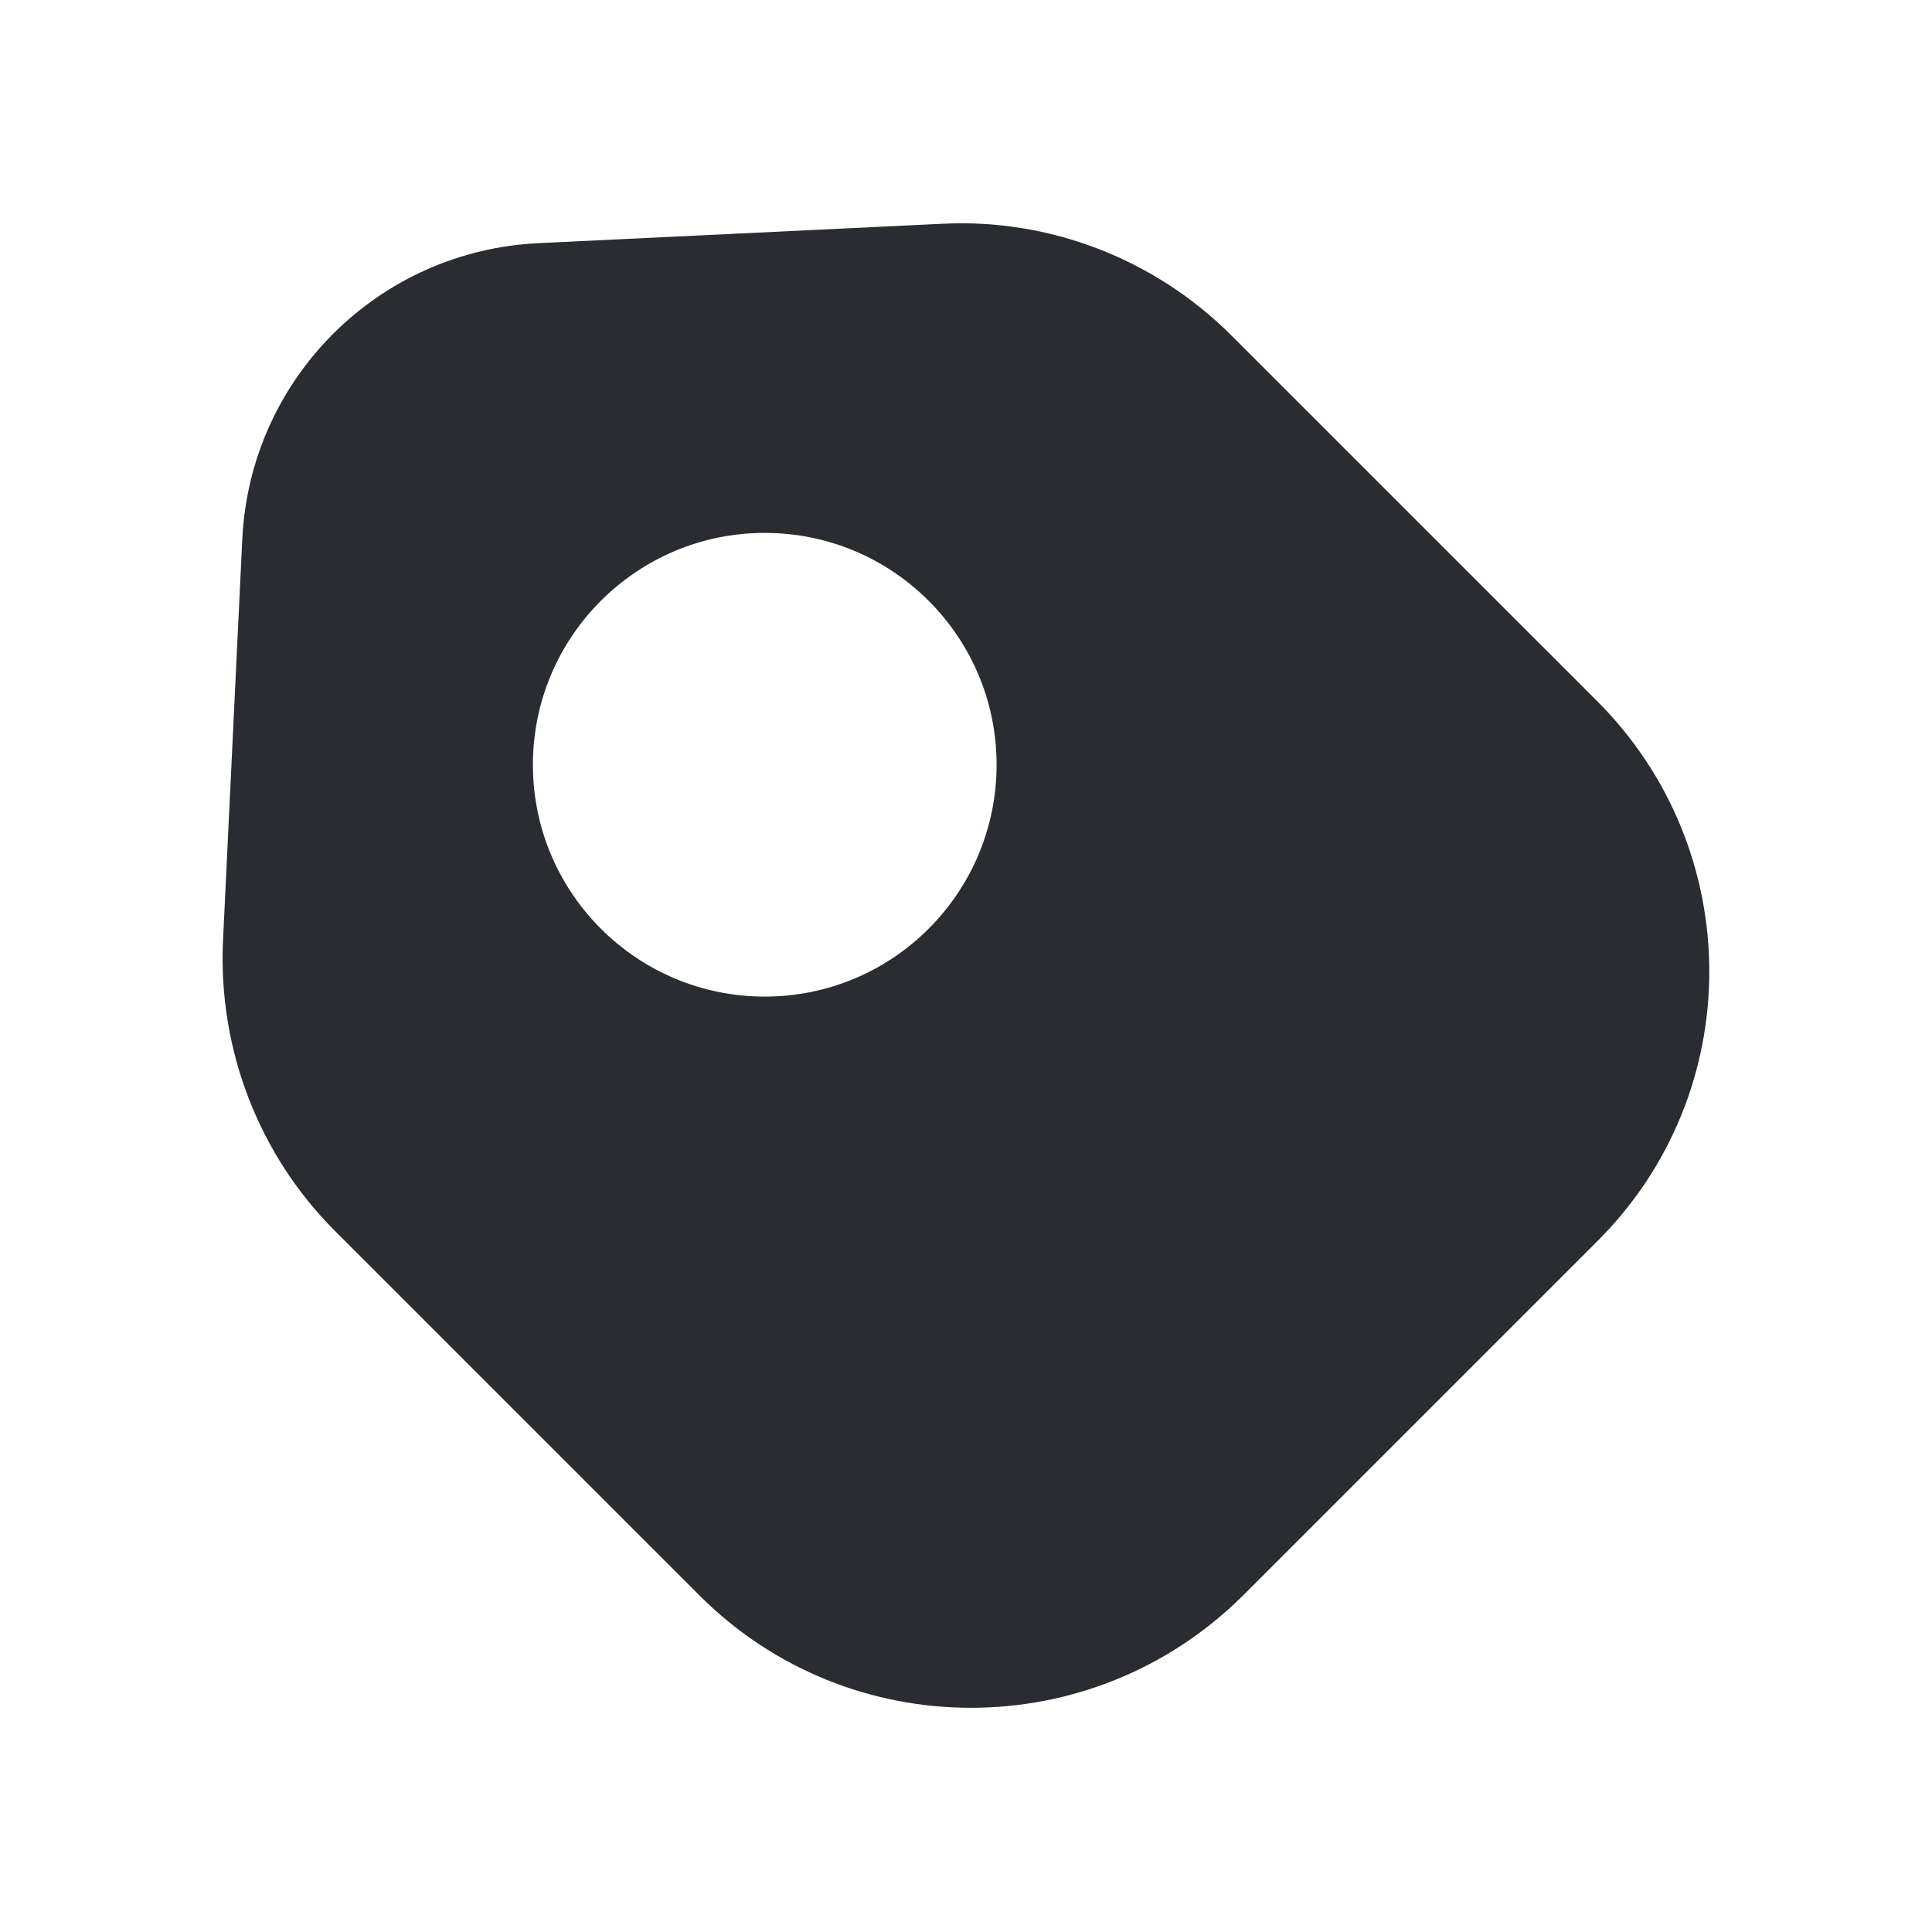
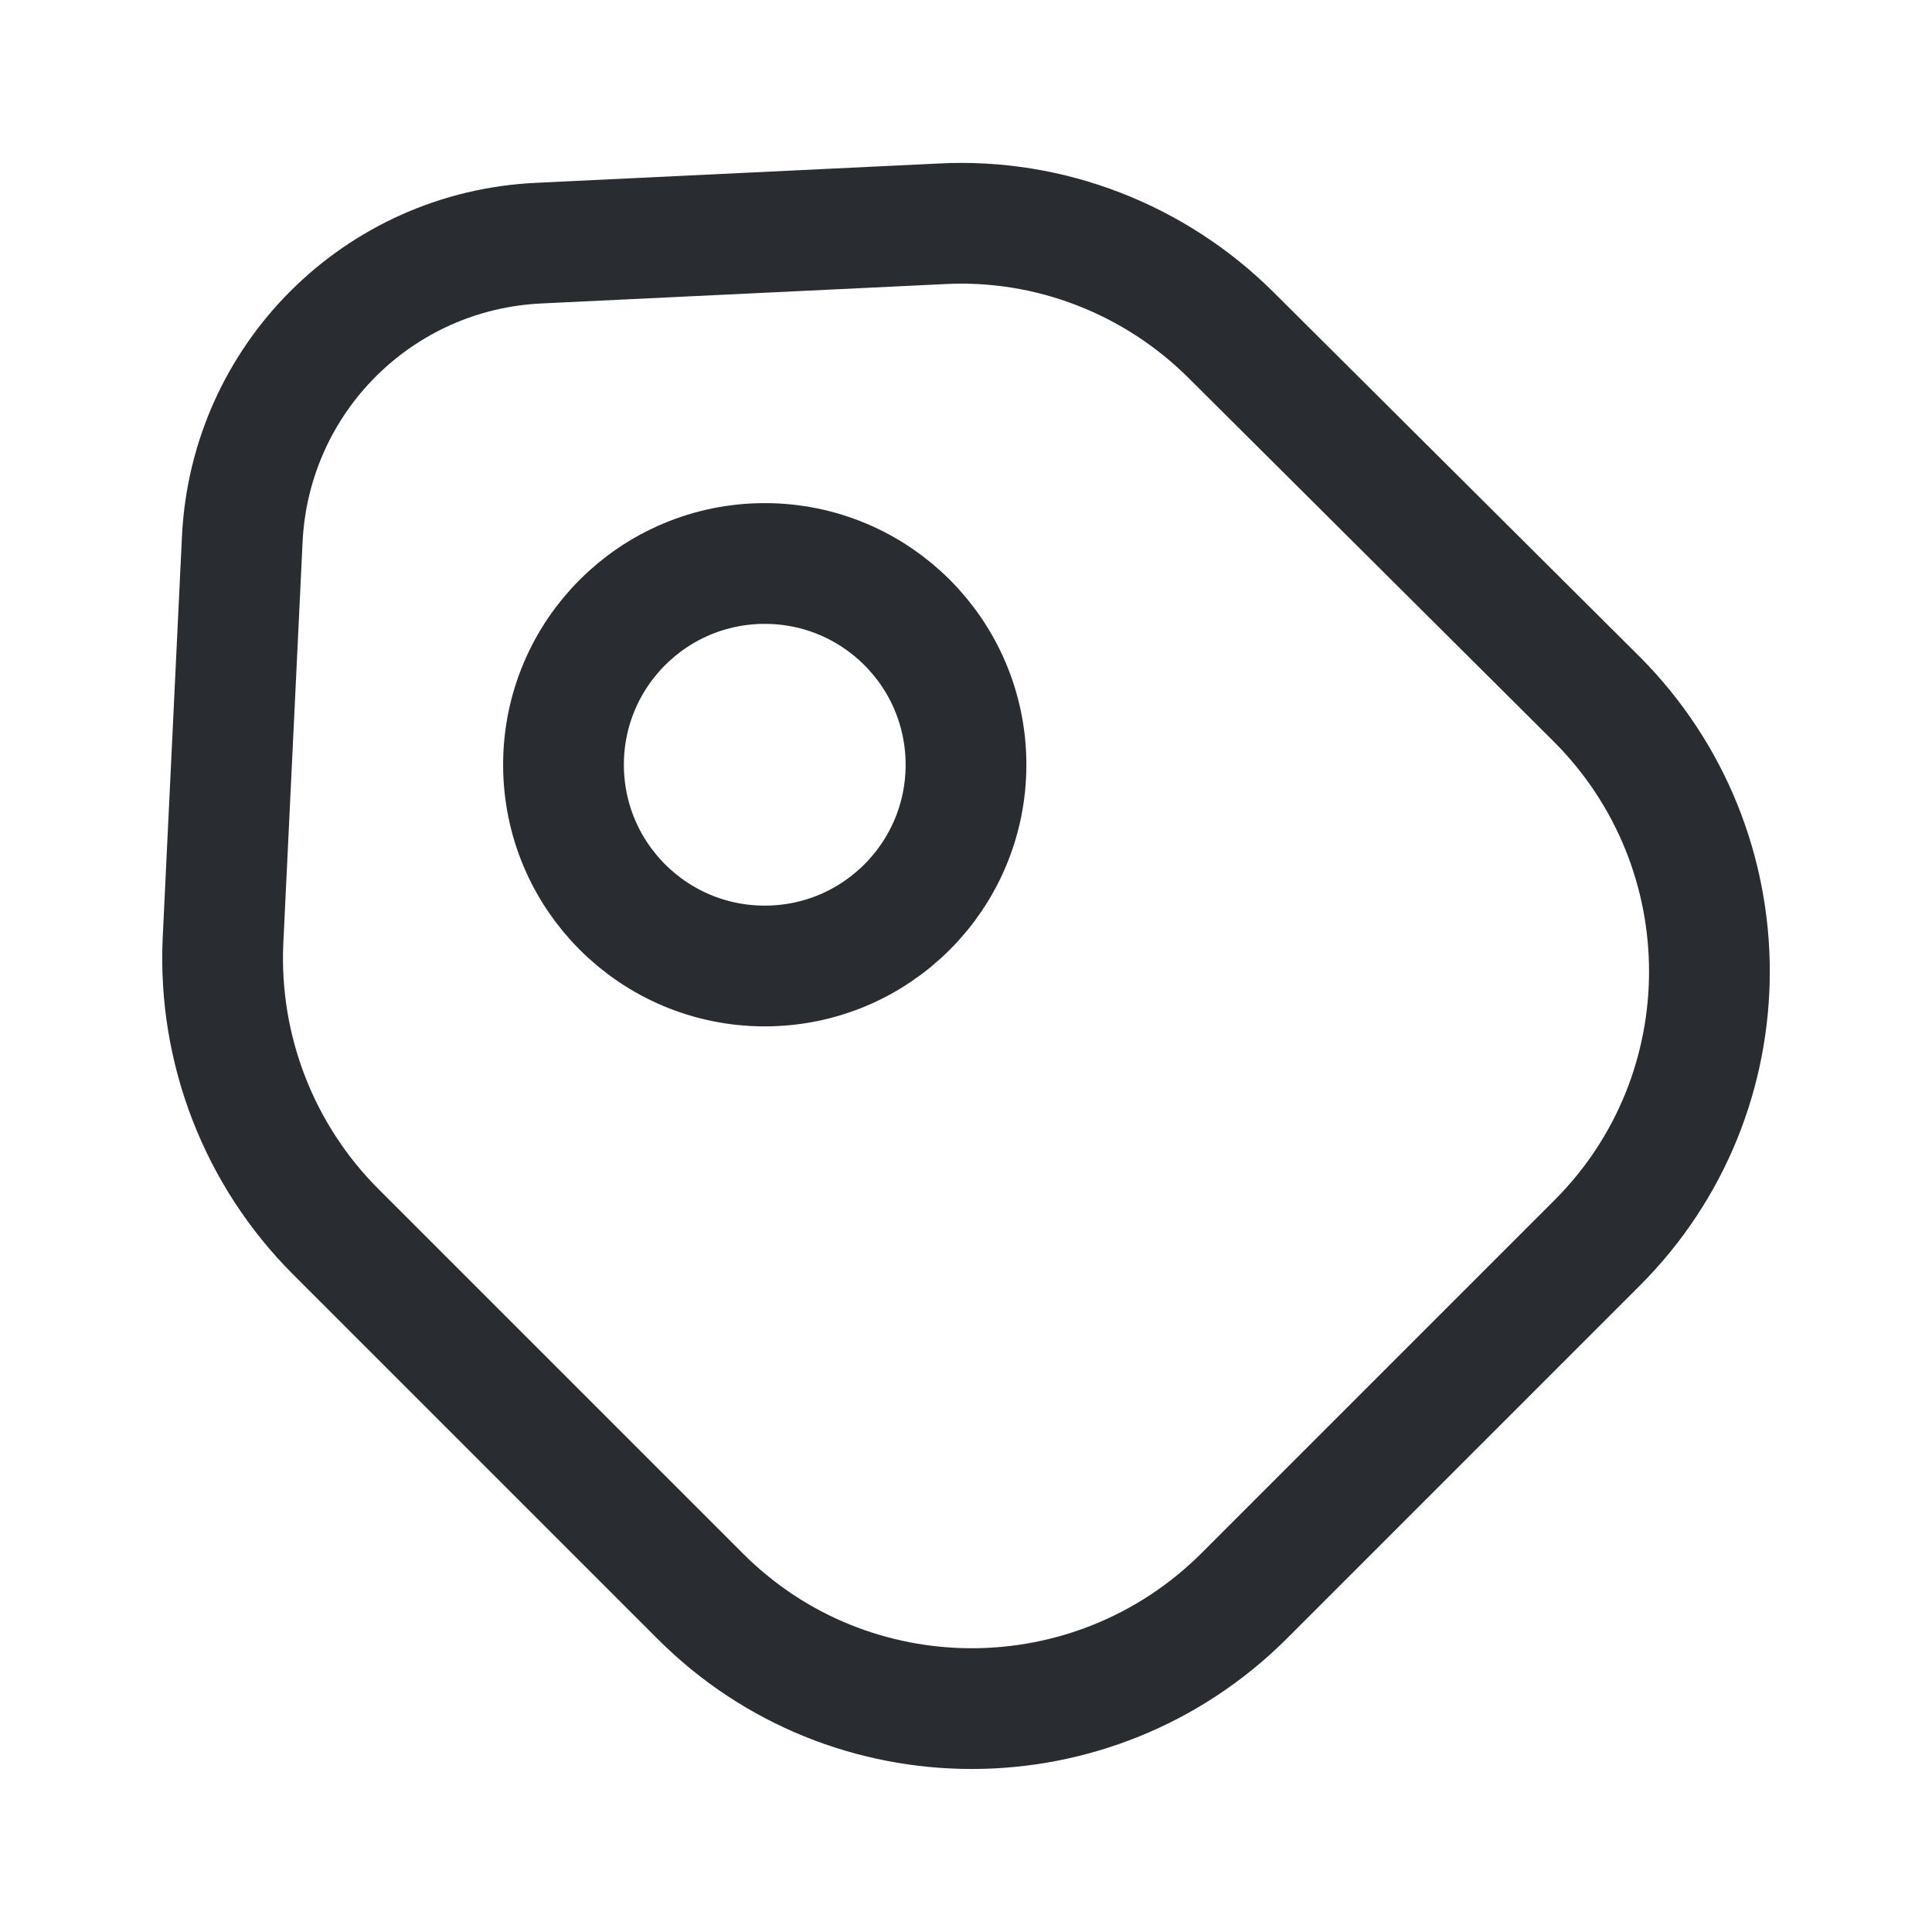
<svg xmlns="http://www.w3.org/2000/svg" width="24" height="24" viewBox="0 0 24 24" fill="none">
-   <path d="M19.831 8.7L15.3 4.17C14.351 3.22 13.04 2.71 11.7 2.78L6.7 3.02C4.7 3.11 3.11 4.7 3.01 6.69L2.77 11.69C2.71 13.03 3.21 14.34 4.16 15.29L8.69 19.82C10.55 21.68 13.57 21.68 15.441 19.82L19.831 15.43C21.701 13.58 21.701 10.56 19.831 8.7ZM9.5 12.38C7.91 12.38 6.62 11.09 6.62 9.5C6.62 7.91 7.91 6.62 9.5 6.62C11.091 6.62 12.38 7.91 12.38 9.5C12.38 11.09 11.091 12.38 9.5 12.38Z" fill="#292D32" />
+   <path d="M4.17 15.3L8.7 19.83C10.56 21.69 13.58 21.69 15.45 19.83L19.84 15.44C21.7 13.58 21.7 10.56 19.84 8.69L15.3 4.17C14.35 3.22 13.04 2.71 11.7 2.78L6.7 3.02C4.7 3.11 3.11 4.7 3.01 6.69L2.77 11.69C2.71 13.04 3.22 14.35 4.17 15.3Z" stroke="#292D32" stroke-width="1.5" stroke-linecap="round" stroke-linejoin="round" />
+   <path d="M9.5 12C10.881 12 12 10.881 12 9.5C12 8.119 10.881 7 9.5 7C8.119 7 7 8.119 7 9.5C7 10.881 8.119 12 9.5 12Z" stroke="#292D32" stroke-width="1.5" stroke-linecap="round" />
</svg>
